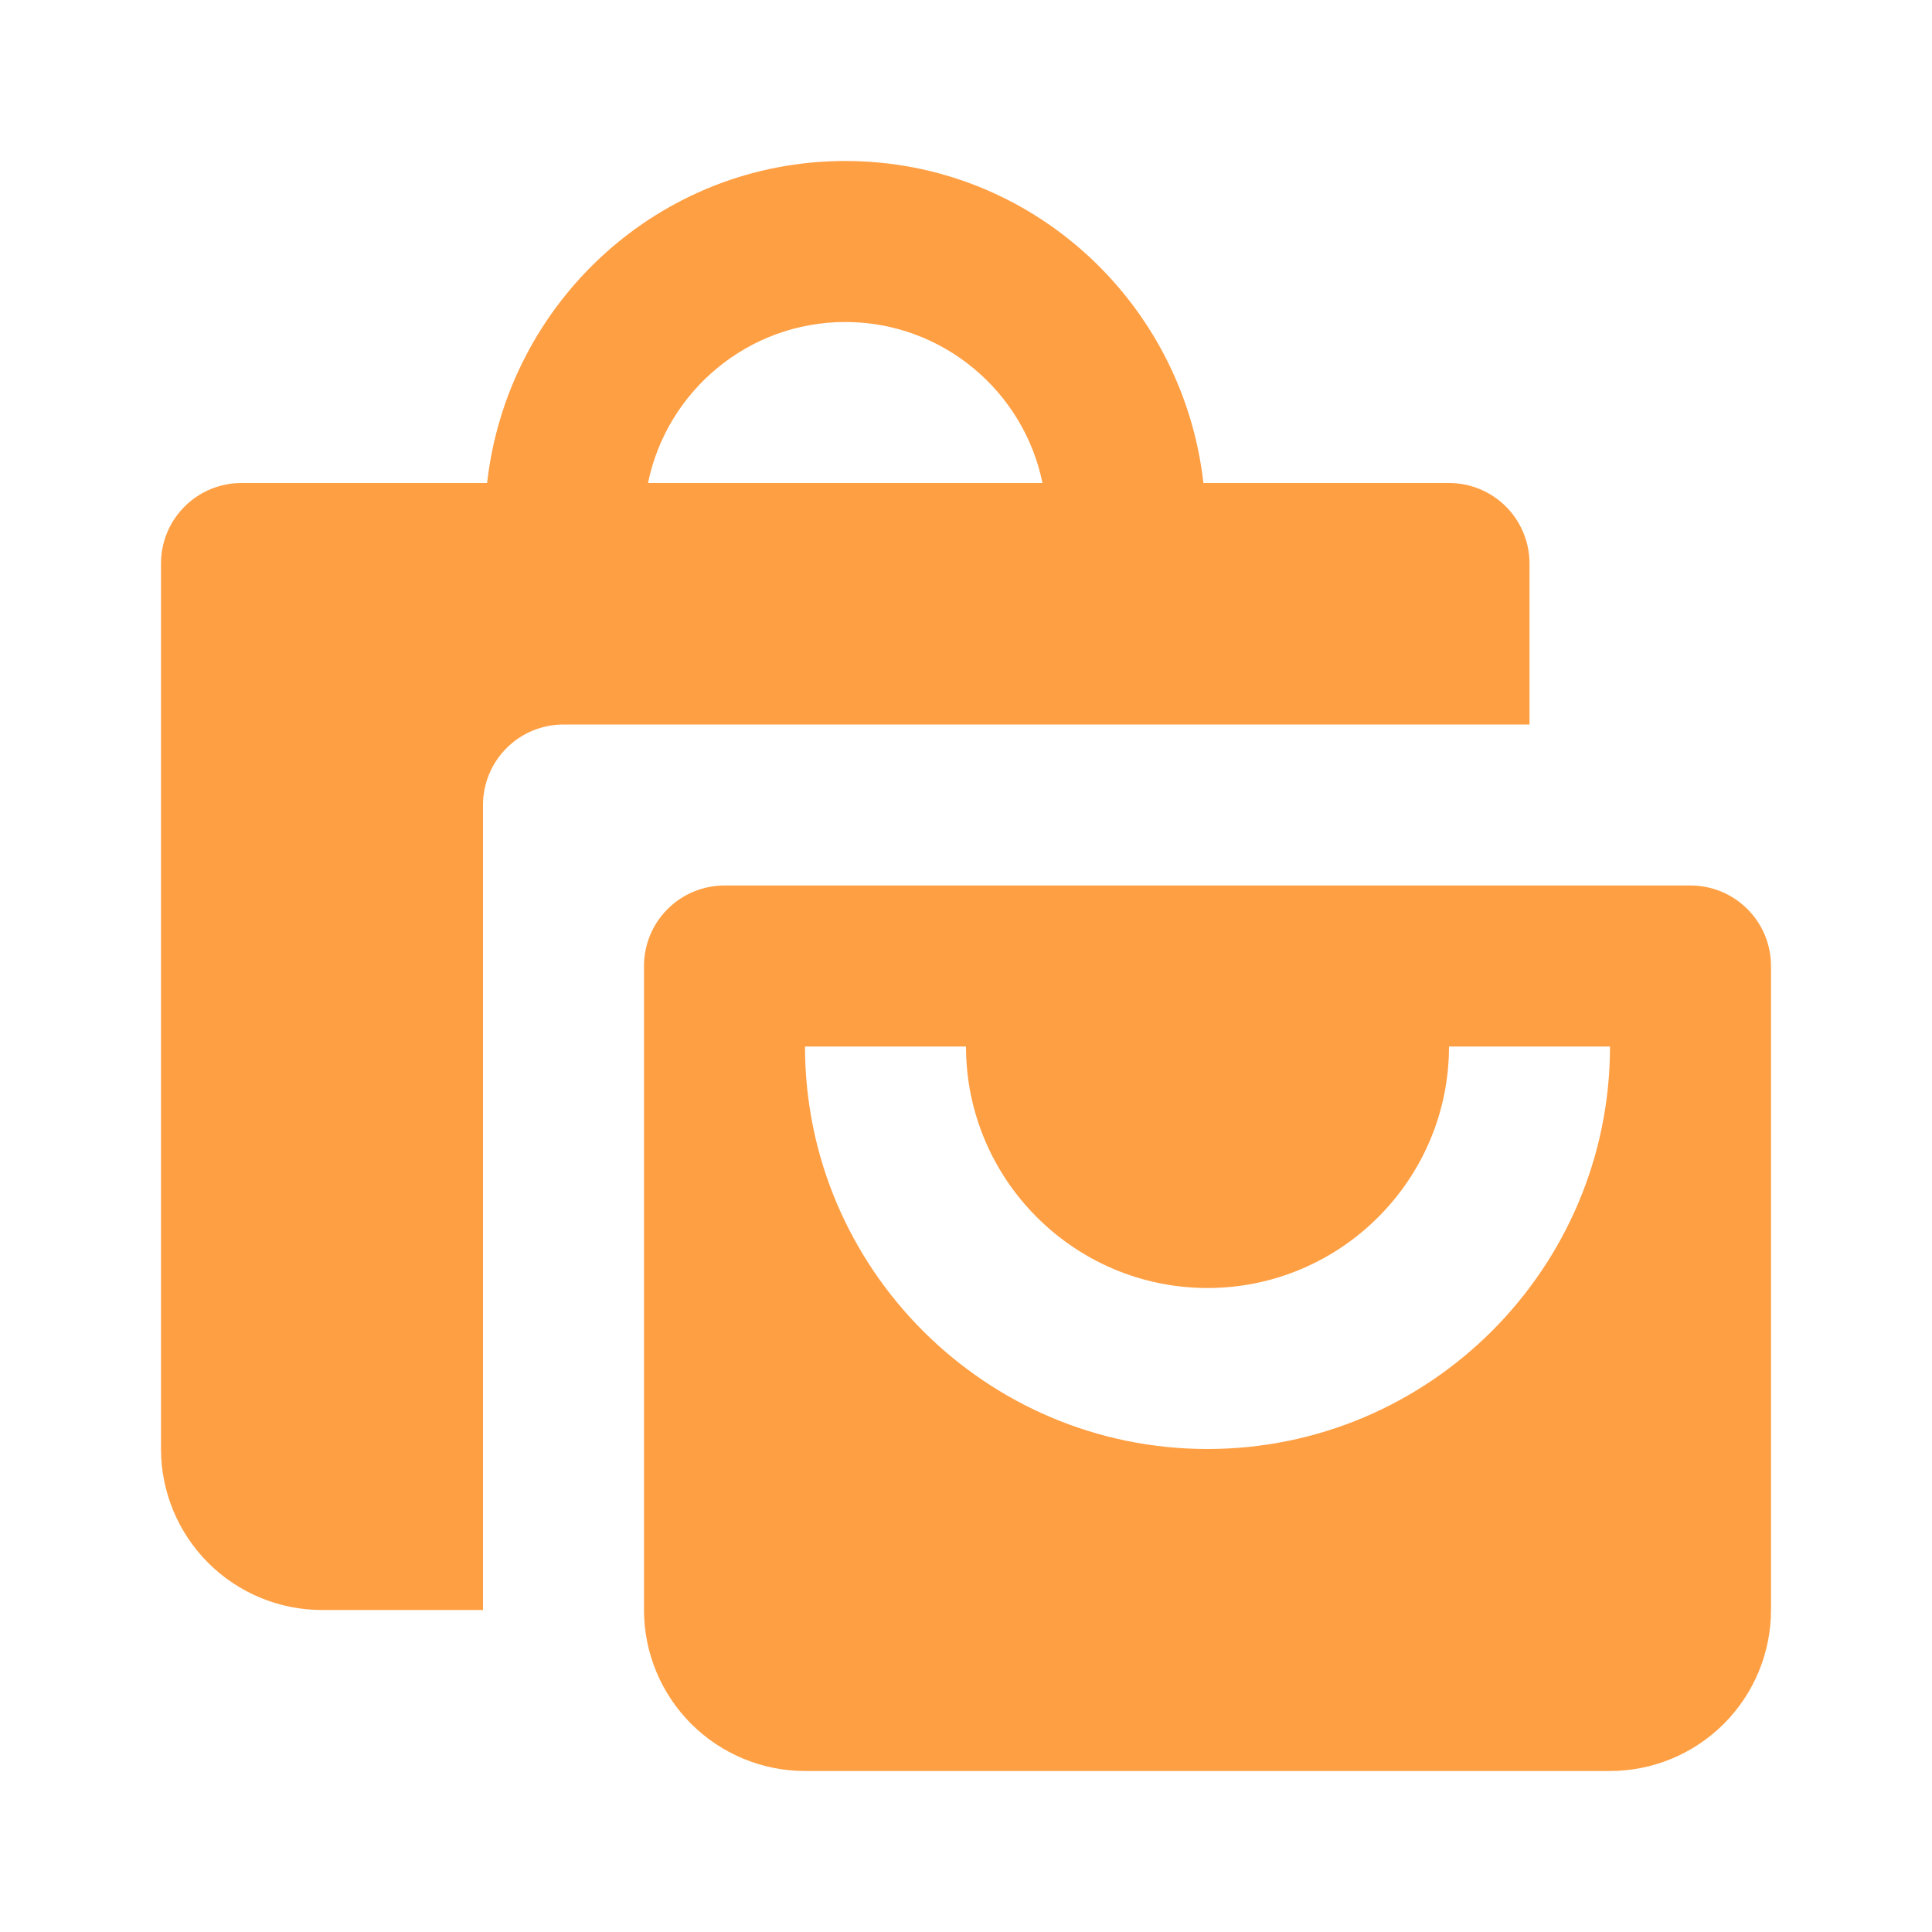
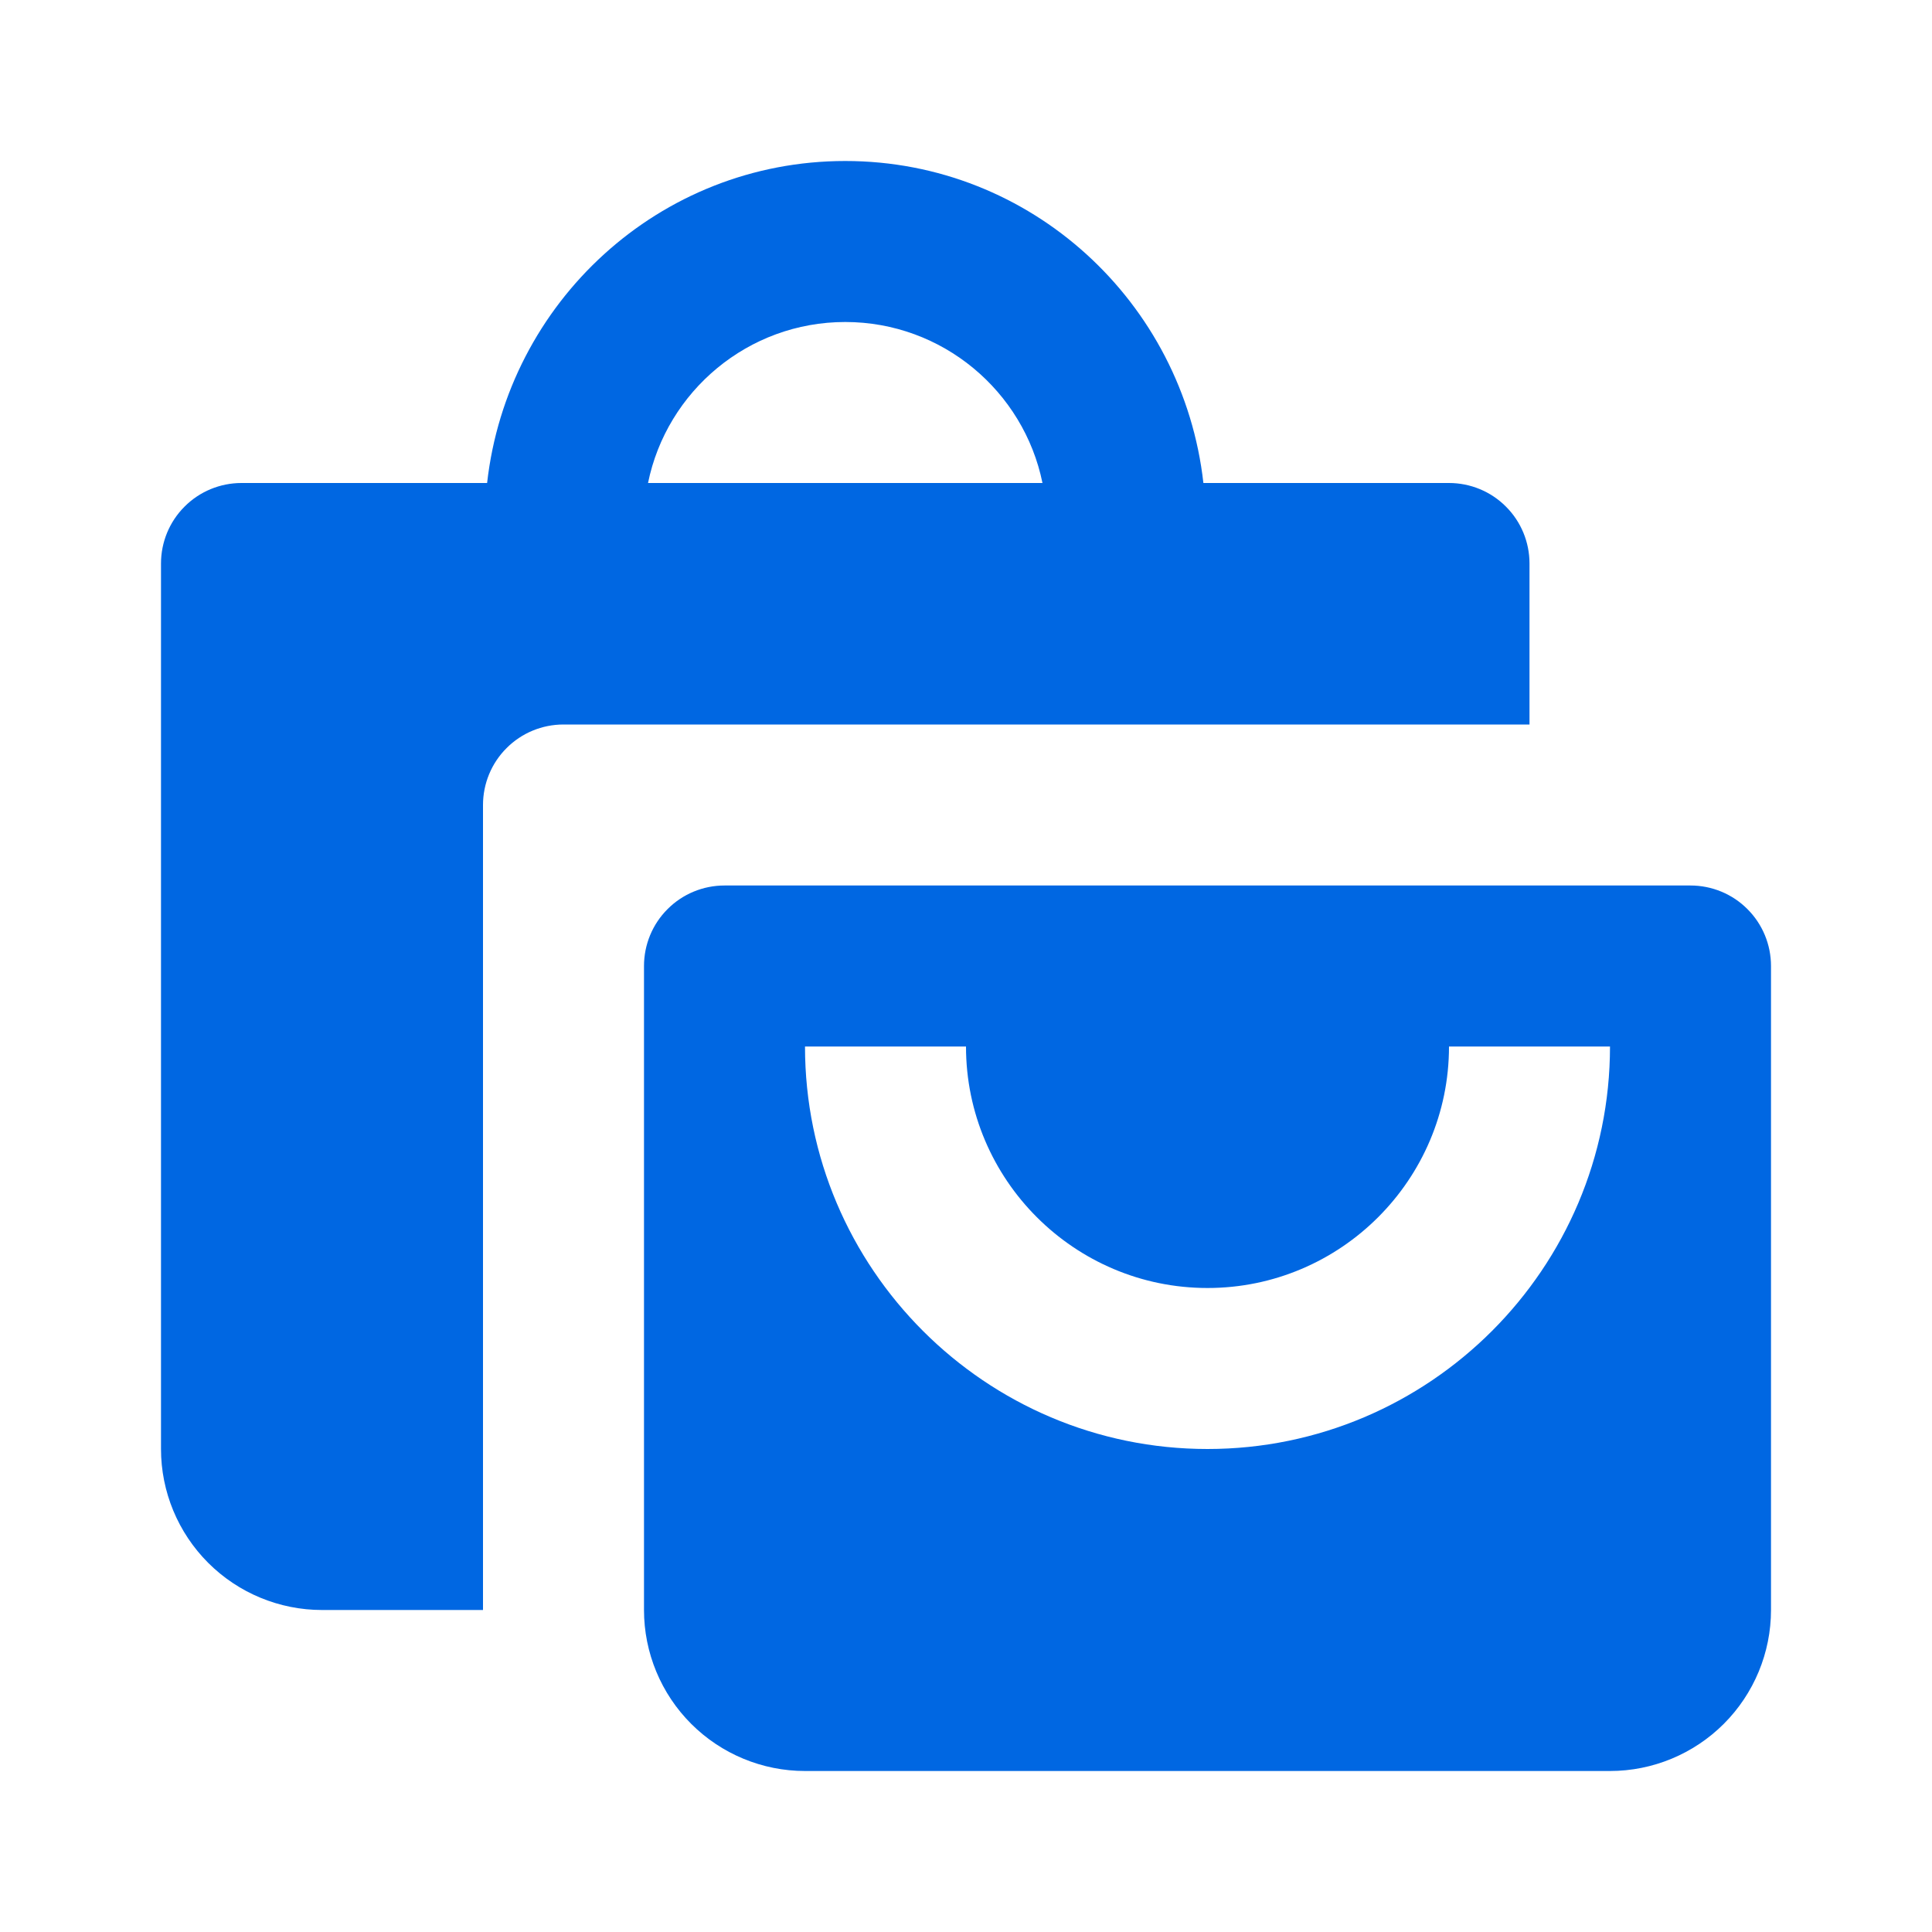
<svg xmlns="http://www.w3.org/2000/svg" width="24" height="24" viewBox="0 0 24 24" fill="none">
-   <path d="M4 20H6V10C6 9.735 6.105 9.48 6.293 9.293C6.48 9.105 6.735 9 7 9H19V7C19 6.735 18.895 6.48 18.707 6.293C18.52 6.105 18.265 6 18 6H14.949C14.697 3.756 12.81 2 10.5 2C8.19 2 6.303 3.756 6.051 6H3C2.735 6 2.48 6.105 2.293 6.293C2.105 6.48 2 6.735 2 7V18C2 18.53 2.211 19.039 2.586 19.414C2.961 19.789 3.47 20 4 20ZM10.5 4C11.707 4 12.718 4.86 12.95 6H8.05C8.282 4.86 9.293 4 10.5 4Z" fill="#FF9F43" />
-   <path d="M21 11H9C8.735 11 8.48 11.105 8.293 11.293C8.105 11.48 8 11.735 8 12V20C8 20.53 8.211 21.039 8.586 21.414C8.961 21.789 9.47 22 10 22H20C20.53 22 21.039 21.789 21.414 21.414C21.789 21.039 22 20.53 22 20V12C22 11.735 21.895 11.48 21.707 11.293C21.52 11.105 21.265 11 21 11ZM15 18C12.243 18 10 15.757 10 13H12C12 14.654 13.346 16 15 16C16.654 16 18 14.654 18 13H20C20 15.757 17.757 18 15 18Z" fill="#FF9F43" />
+   <path d="M4 20H6V10C6 9.735 6.105 9.48 6.293 9.293C6.48 9.105 6.735 9 7 9H19V7C19 6.735 18.895 6.48 18.707 6.293C18.52 6.105 18.265 6 18 6H14.949C14.697 3.756 12.81 2 10.5 2C8.19 2 6.303 3.756 6.051 6H3C2.735 6 2.48 6.105 2.293 6.293C2.105 6.48 2 6.735 2 7V18C2 18.53 2.211 19.039 2.586 19.414C2.961 19.789 3.47 20 4 20ZM10.5 4C11.707 4 12.718 4.86 12.95 6H8.05C8.282 4.86 9.293 4 10.5 4Z" fill="#0067e2" />
+   <path d="M21 11H9C8.735 11 8.48 11.105 8.293 11.293C8.105 11.48 8 11.735 8 12V20C8 20.53 8.211 21.039 8.586 21.414C8.961 21.789 9.47 22 10 22H20C20.53 22 21.039 21.789 21.414 21.414C21.789 21.039 22 20.53 22 20V12C22 11.735 21.895 11.48 21.707 11.293C21.52 11.105 21.265 11 21 11ZM15 18C12.243 18 10 15.757 10 13H12C12 14.654 13.346 16 15 16C16.654 16 18 14.654 18 13H20C20 15.757 17.757 18 15 18Z" fill="#0067e2" />
</svg>
